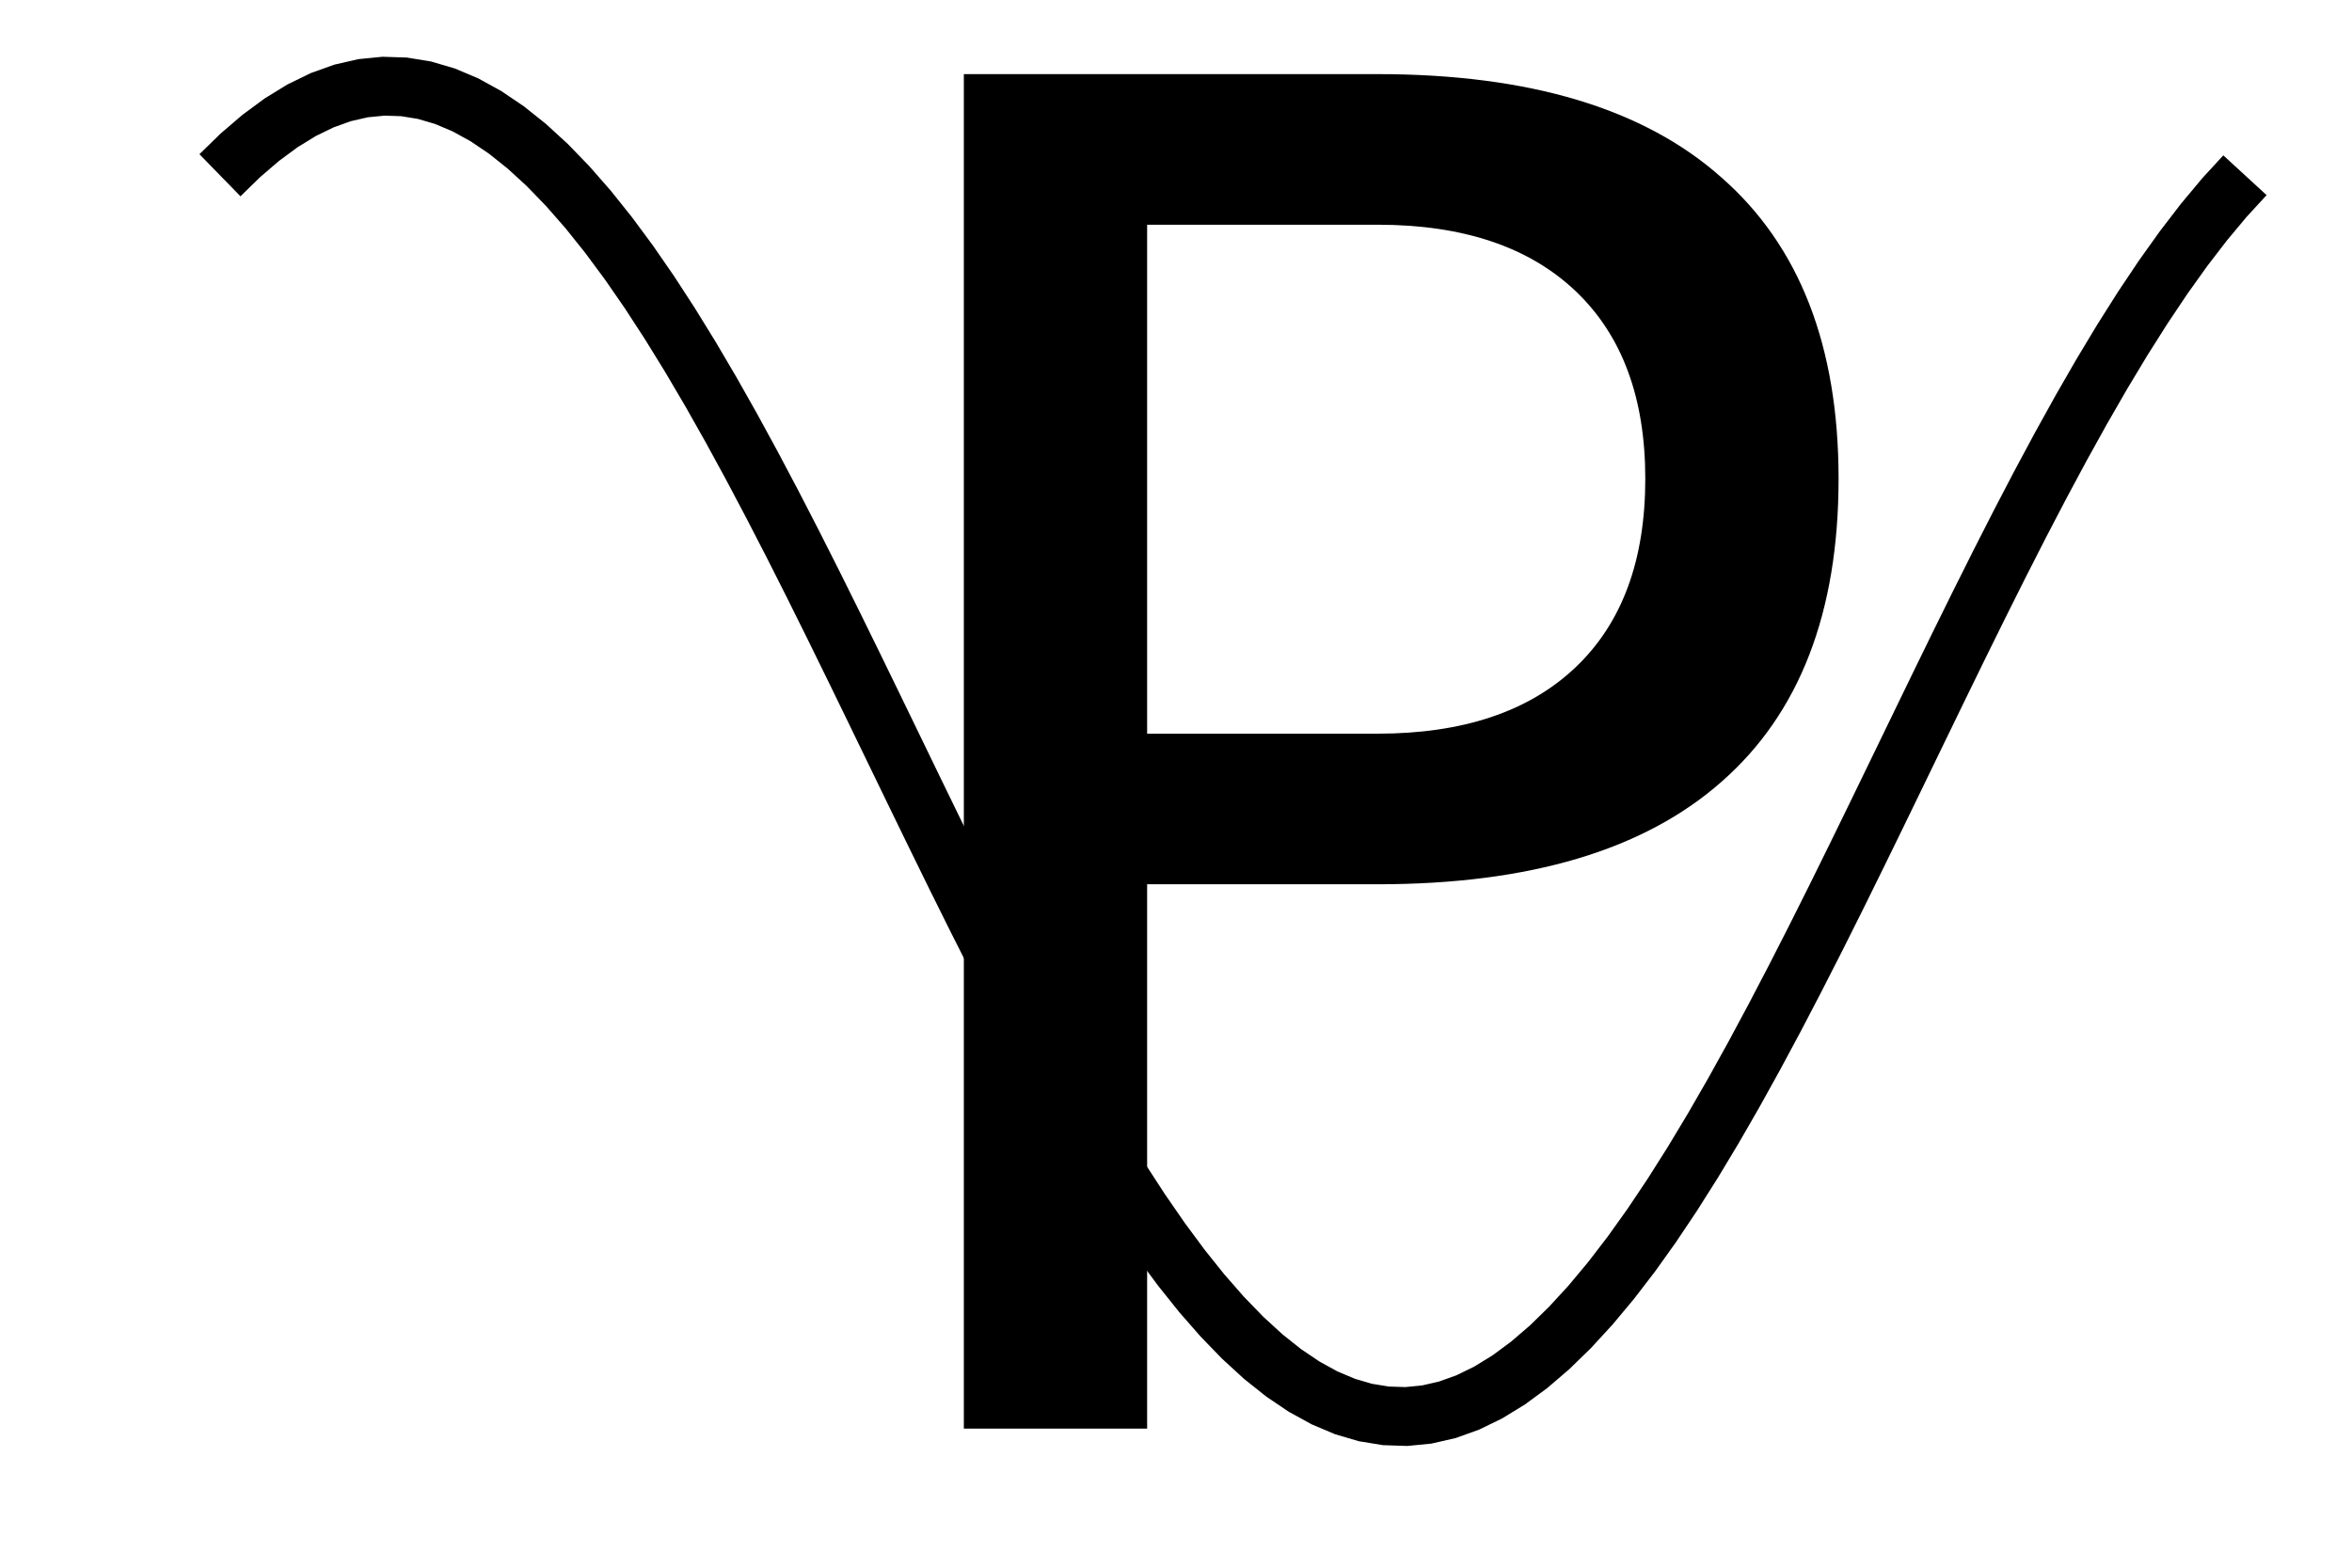
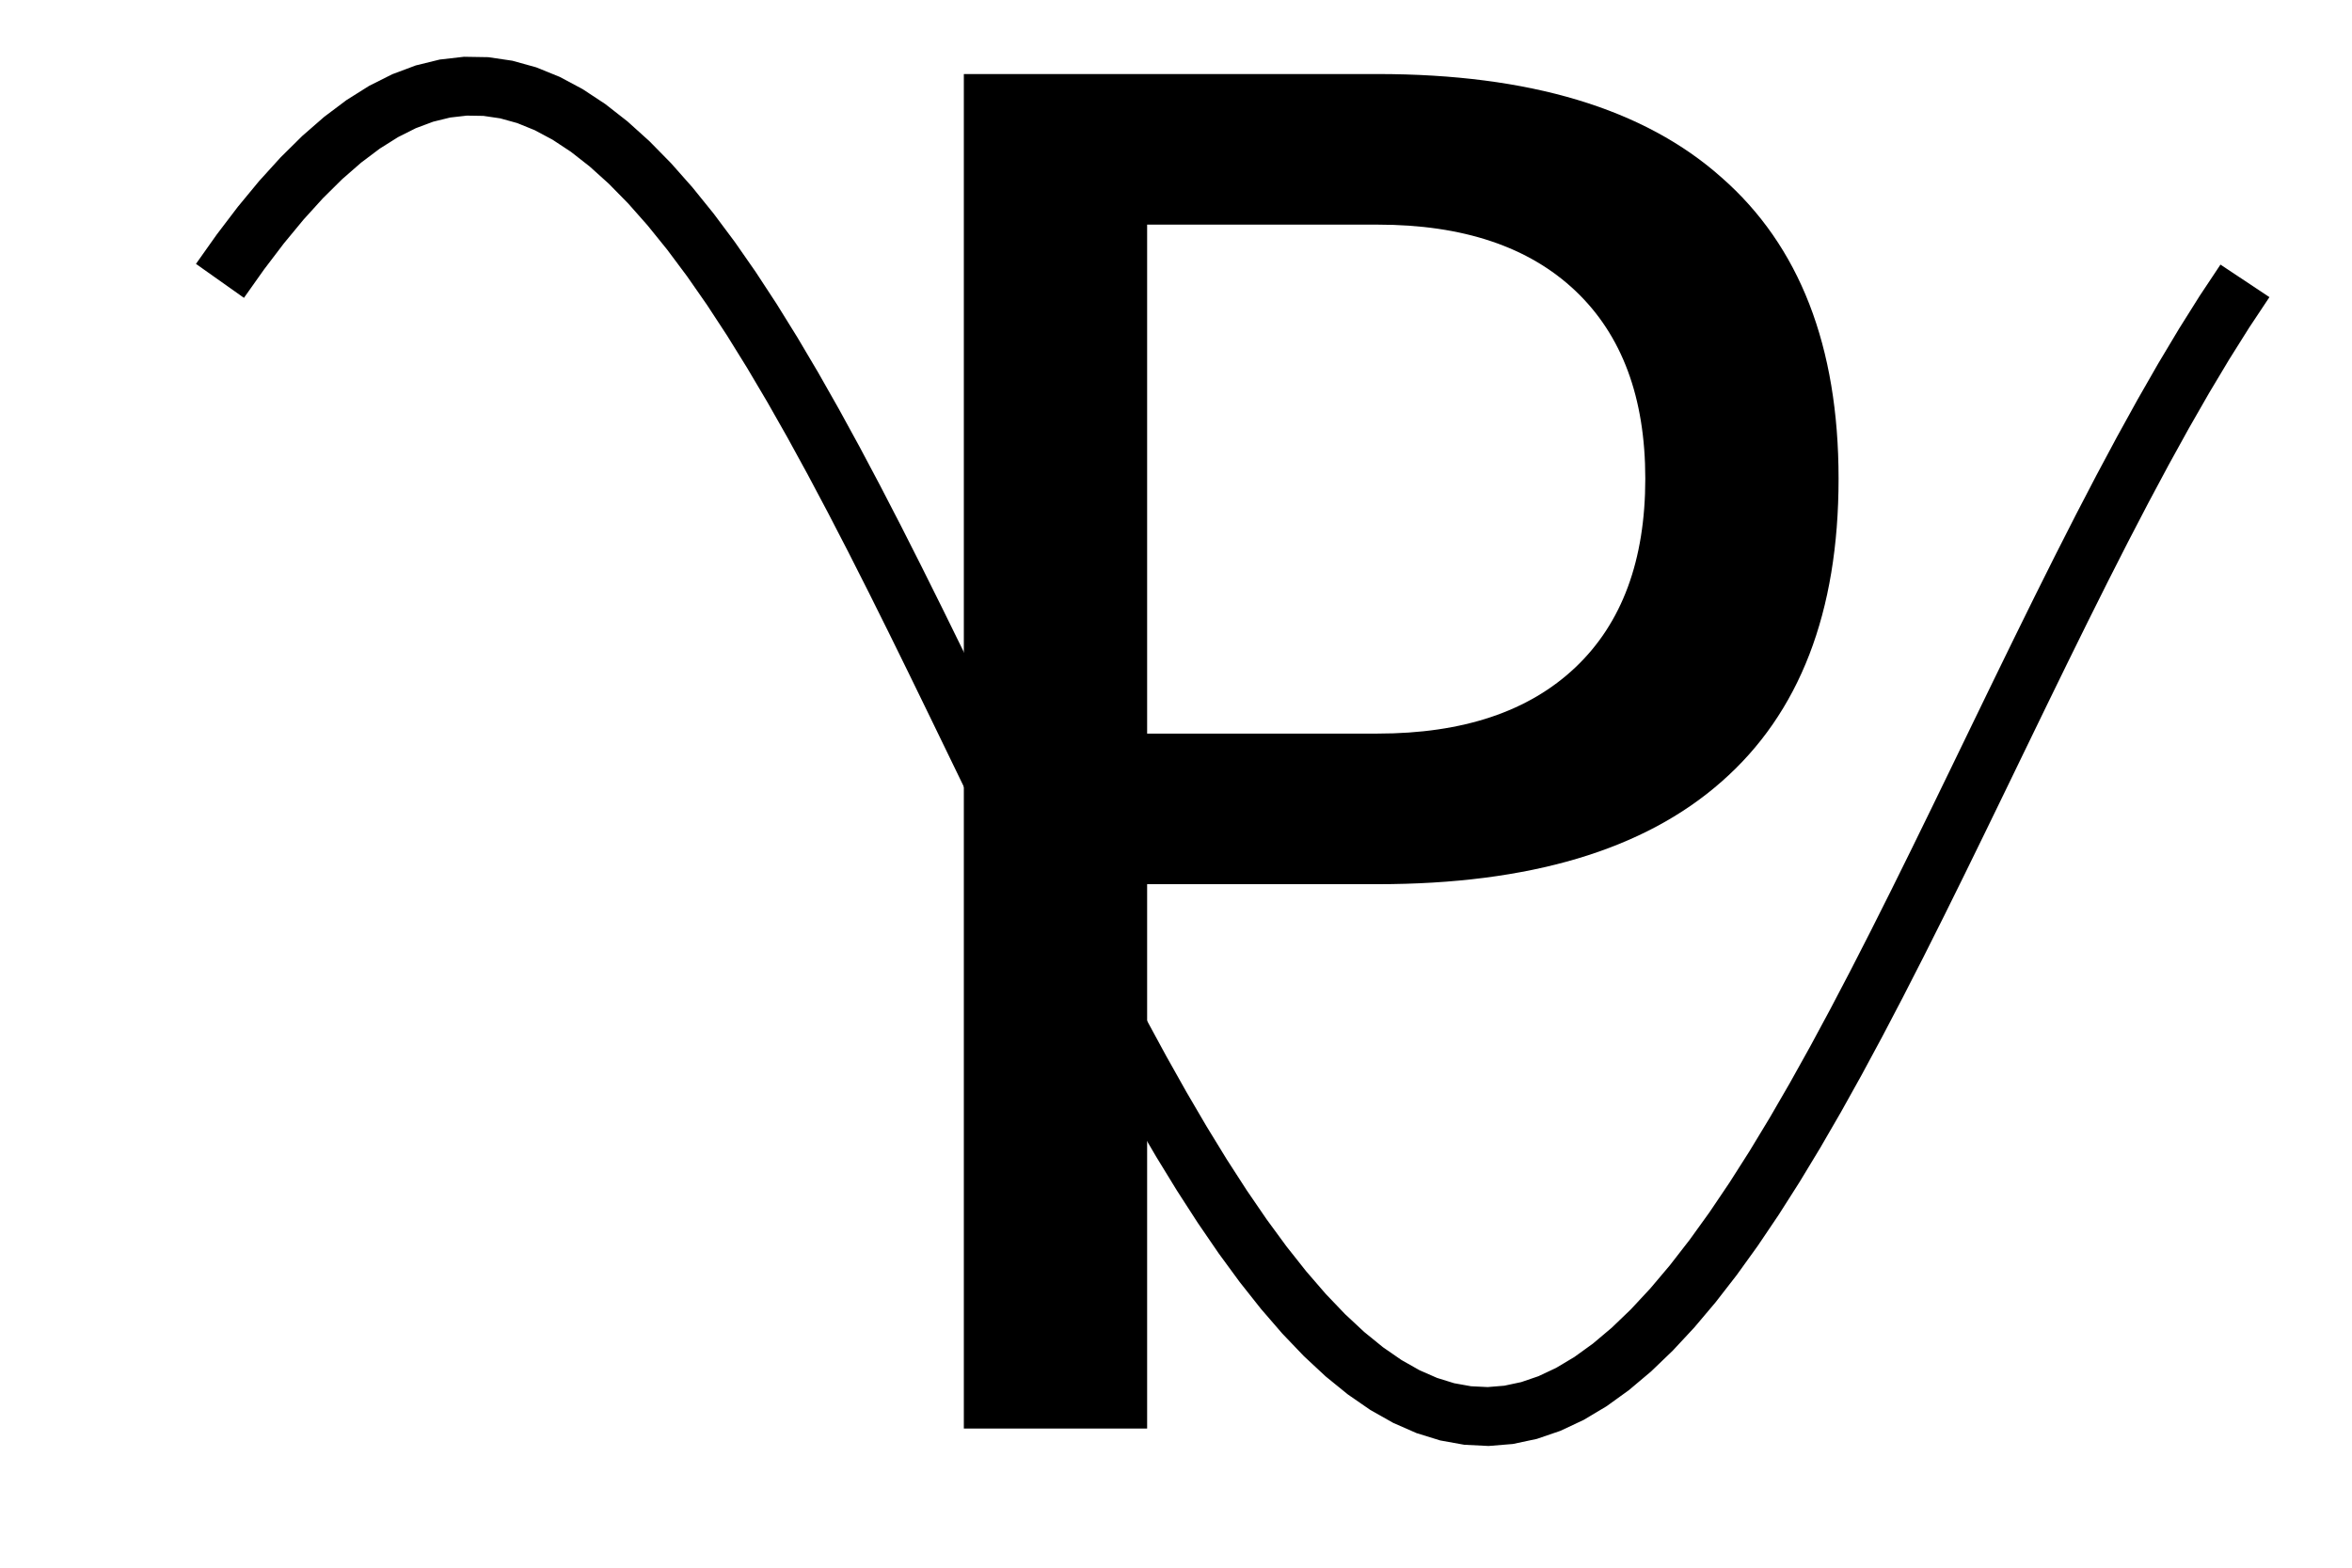
- <svg xmlns="http://www.w3.org/2000/svg" id="svg276" version="1.1" viewBox="0 0 2400 1600" height="400" width="600">
-   <defs id="defs156">
-     <clipPath id="clip770">
-       <rect id="rect153" height="1600" width="2400" y="0" x="0" />
+ <svg xmlns="http://www.w3.org/2000/svg" id="svg663" version="1.1" viewBox="0 0 2400 1600" height="400" width="600">
+   <defs id="defs543">
+     <clipPath id="clip660">
+       <rect id="rect540" height="1600" width="2400" y="0" x="0" />
    </clipPath>
  </defs>
-   <defs id="defs163">
-     <clipPath id="clip771">
-       <rect id="rect160" height="1600" width="1681" y="0" x="480" />
+   <defs id="defs550">
+     <clipPath id="clip661">
+       <rect id="rect547" height="1600" width="1681" y="0" x="480" />
    </clipPath>
  </defs>
-   <defs id="defs170">
-     <clipPath id="clip772">
-       <rect id="rect167" height="1440" width="2191" y="47" x="162" />
+   <defs id="defs557">
+     <clipPath id="clip662">
+       <rect id="rect554" height="1440" width="2191" y="47" x="162" />
    </clipPath>
  </defs>
-   <polyline id="polyline272" points="   224.444,178.854 245.316,158.506 266.188,140.609 287.06,125.233 307.932,112.44 328.804,102.283 349.676,94.802 370.548,90.026 391.42,87.976 412.292,88.66    433.164,92.074 454.036,98.206 474.908,107.029 495.78,118.51 516.651,132.601 537.523,149.247 558.395,168.379 579.267,189.921 600.139,213.785 621.011,239.877    641.883,268.091 662.755,298.313 683.627,330.422 704.499,364.288 725.371,399.775 746.243,436.74 767.115,475.035 787.987,514.504 808.859,554.989 829.731,596.328    850.602,638.353 871.474,680.895 892.346,723.784 913.218,766.846 934.09,809.908 954.962,852.797 975.834,895.339 996.706,937.364 1017.58,978.703 1038.45,1019.19    1059.32,1058.66 1080.19,1096.95 1101.07,1133.92 1121.94,1169.4 1142.81,1203.27 1163.68,1235.38 1184.55,1265.6 1205.43,1293.81 1226.3,1319.91 1247.17,1343.77    1268.04,1365.31 1288.91,1384.45 1309.79,1401.09 1330.66,1415.18 1351.53,1426.66 1372.4,1435.49 1393.27,1441.62 1414.14,1445.03 1435.02,1445.72 1455.89,1443.67    1476.76,1438.89 1497.63,1431.41 1518.5,1421.25 1539.38,1408.46 1560.25,1393.08 1581.12,1375.19 1601.99,1354.84 1622.86,1332.12 1643.74,1307.13 1664.61,1279.97    1685.48,1250.73 1706.35,1219.55 1727.22,1186.55 1748.1,1151.85 1768.97,1115.61 1789.84,1077.96 1810.71,1039.06 1831.58,999.062 1852.46,958.13 1873.33,916.427    1894.2,874.122 1915.07,831.385 1935.94,788.388 1956.82,745.304 1977.69,702.307 1998.56,659.57 2019.43,617.265 2040.3,575.562 2061.17,534.63 2082.05,494.632    2102.92,455.731 2123.79,418.082 2144.66,381.838 2165.53,347.144 2186.41,314.14 2207.28,282.959 2228.15,253.726 2249.02,226.559 2269.89,201.568 2290.77,178.854       " style="stroke:#000000; stroke-width:60; stroke-opacity:1; fill:none" clip-path="url(#clip772)" />
-   <path id="path274" fill-opacity="1" fill-rule="evenodd" fill="#000000" d="M 0 0 M1170.54 229.349 L1170.54 748.791 L1405.72 748.791 Q1536.28 748.791 1607.58 681.198 Q1678.87 613.606 1678.87 488.607 Q1678.87 364.533 1607.58 296.941 Q1536.28 229.349 1405.72 229.349 L1170.54 229.349 M983.505 75.646 L1405.72 75.646 Q1638.13 75.646 1756.65 181.201 Q1876.09 285.83 1876.09 488.607 Q1876.09 693.235 1756.65 797.864 Q1638.13 902.493 1405.72 902.493 L1170.54 902.493 L1170.54 1458.05 L983.505 1458.05 L983.505 75.646 Z" clip-path="url(#clip770)" />
+   <polyline id="polyline659" points="   224.444,286.652 245.316,257.168 266.188,229.736 287.06,204.467 307.932,181.461 328.804,160.813 349.676,142.604 370.548,126.909 391.42,113.79 412.292,103.301    433.164,95.483 454.036,90.368 474.908,87.976 495.78,88.318 516.651,91.392 537.523,97.185 558.395,105.674 579.267,116.825 600.139,130.594 621.011,146.924    641.883,165.749 662.755,186.995 683.627,210.576 704.499,236.395 725.371,264.351 746.243,294.329 767.115,326.21 787.987,359.865 808.859,395.158 829.731,431.948    850.602,470.085 871.474,509.418 892.346,549.786 913.218,591.028 934.09,632.978 954.962,675.467 975.834,718.323 996.706,761.374 1017.58,804.447 1038.45,847.368    1059.32,889.964 1080.19,932.065 1101.07,973.5 1121.94,1014.1 1142.81,1053.71 1163.68,1092.16 1184.55,1129.3 1205.43,1164.98 1226.3,1199.06 1247.17,1231.39    1268.04,1261.86 1288.91,1290.33 1309.79,1316.7 1330.66,1340.85 1351.53,1362.68 1372.4,1382.12 1393.27,1399.08 1414.14,1413.5 1435.02,1425.31 1455.89,1434.47    1476.76,1440.94 1497.63,1444.69 1518.5,1445.72 1539.38,1444.01 1560.25,1439.57 1581.12,1432.43 1601.99,1422.6 1622.86,1410.14 1643.74,1395.08 1664.61,1377.49    1685.48,1357.45 1706.35,1335.02 1727.22,1310.31 1748.1,1283.41 1768.97,1254.43 1789.84,1223.48 1810.71,1190.7 1831.58,1156.21 1852.46,1120.15 1873.33,1082.66    1894.2,1043.91 1915.07,1004.04 1935.94,963.213 1956.82,921.596 1977.69,879.355 1998.56,836.661 2019.43,793.686 2040.3,750.602 2061.17,707.584 2082.05,664.803    2102.92,622.434 2123.79,580.645 2144.66,539.606 2165.53,499.481 2186.41,460.433 2207.28,422.618 2228.15,386.189 2249.02,351.292 2269.89,318.069 2290.77,286.652       " style="stroke:#000000; stroke-width:60; stroke-opacity:1; fill:none" clip-path="url(#clip662)" />
+   <path id="path661" fill-opacity="1" fill-rule="evenodd" fill="#000000" d="M 0 0 M1170.54 229.263 L1170.54 748.705 L1405.72 748.705 Q1536.28 748.705 1607.58 681.113 Q1678.87 613.521 1678.87 488.521 Q1678.87 364.448 1607.58 296.856 Q1536.28 229.263 1405.72 229.263 L1170.54 229.263 M983.505 75.561 L1405.72 75.561 Q1638.13 75.561 1756.65 181.116 Q1876.09 285.745 1876.09 488.521 Q1876.09 693.15 1756.65 797.779 Q1638.13 902.408 1405.72 902.408 L1170.54 902.408 L1170.54 1457.96 L983.505 1457.96 L983.505 75.561 Z" clip-path="url(#clip660)" />
</svg>
